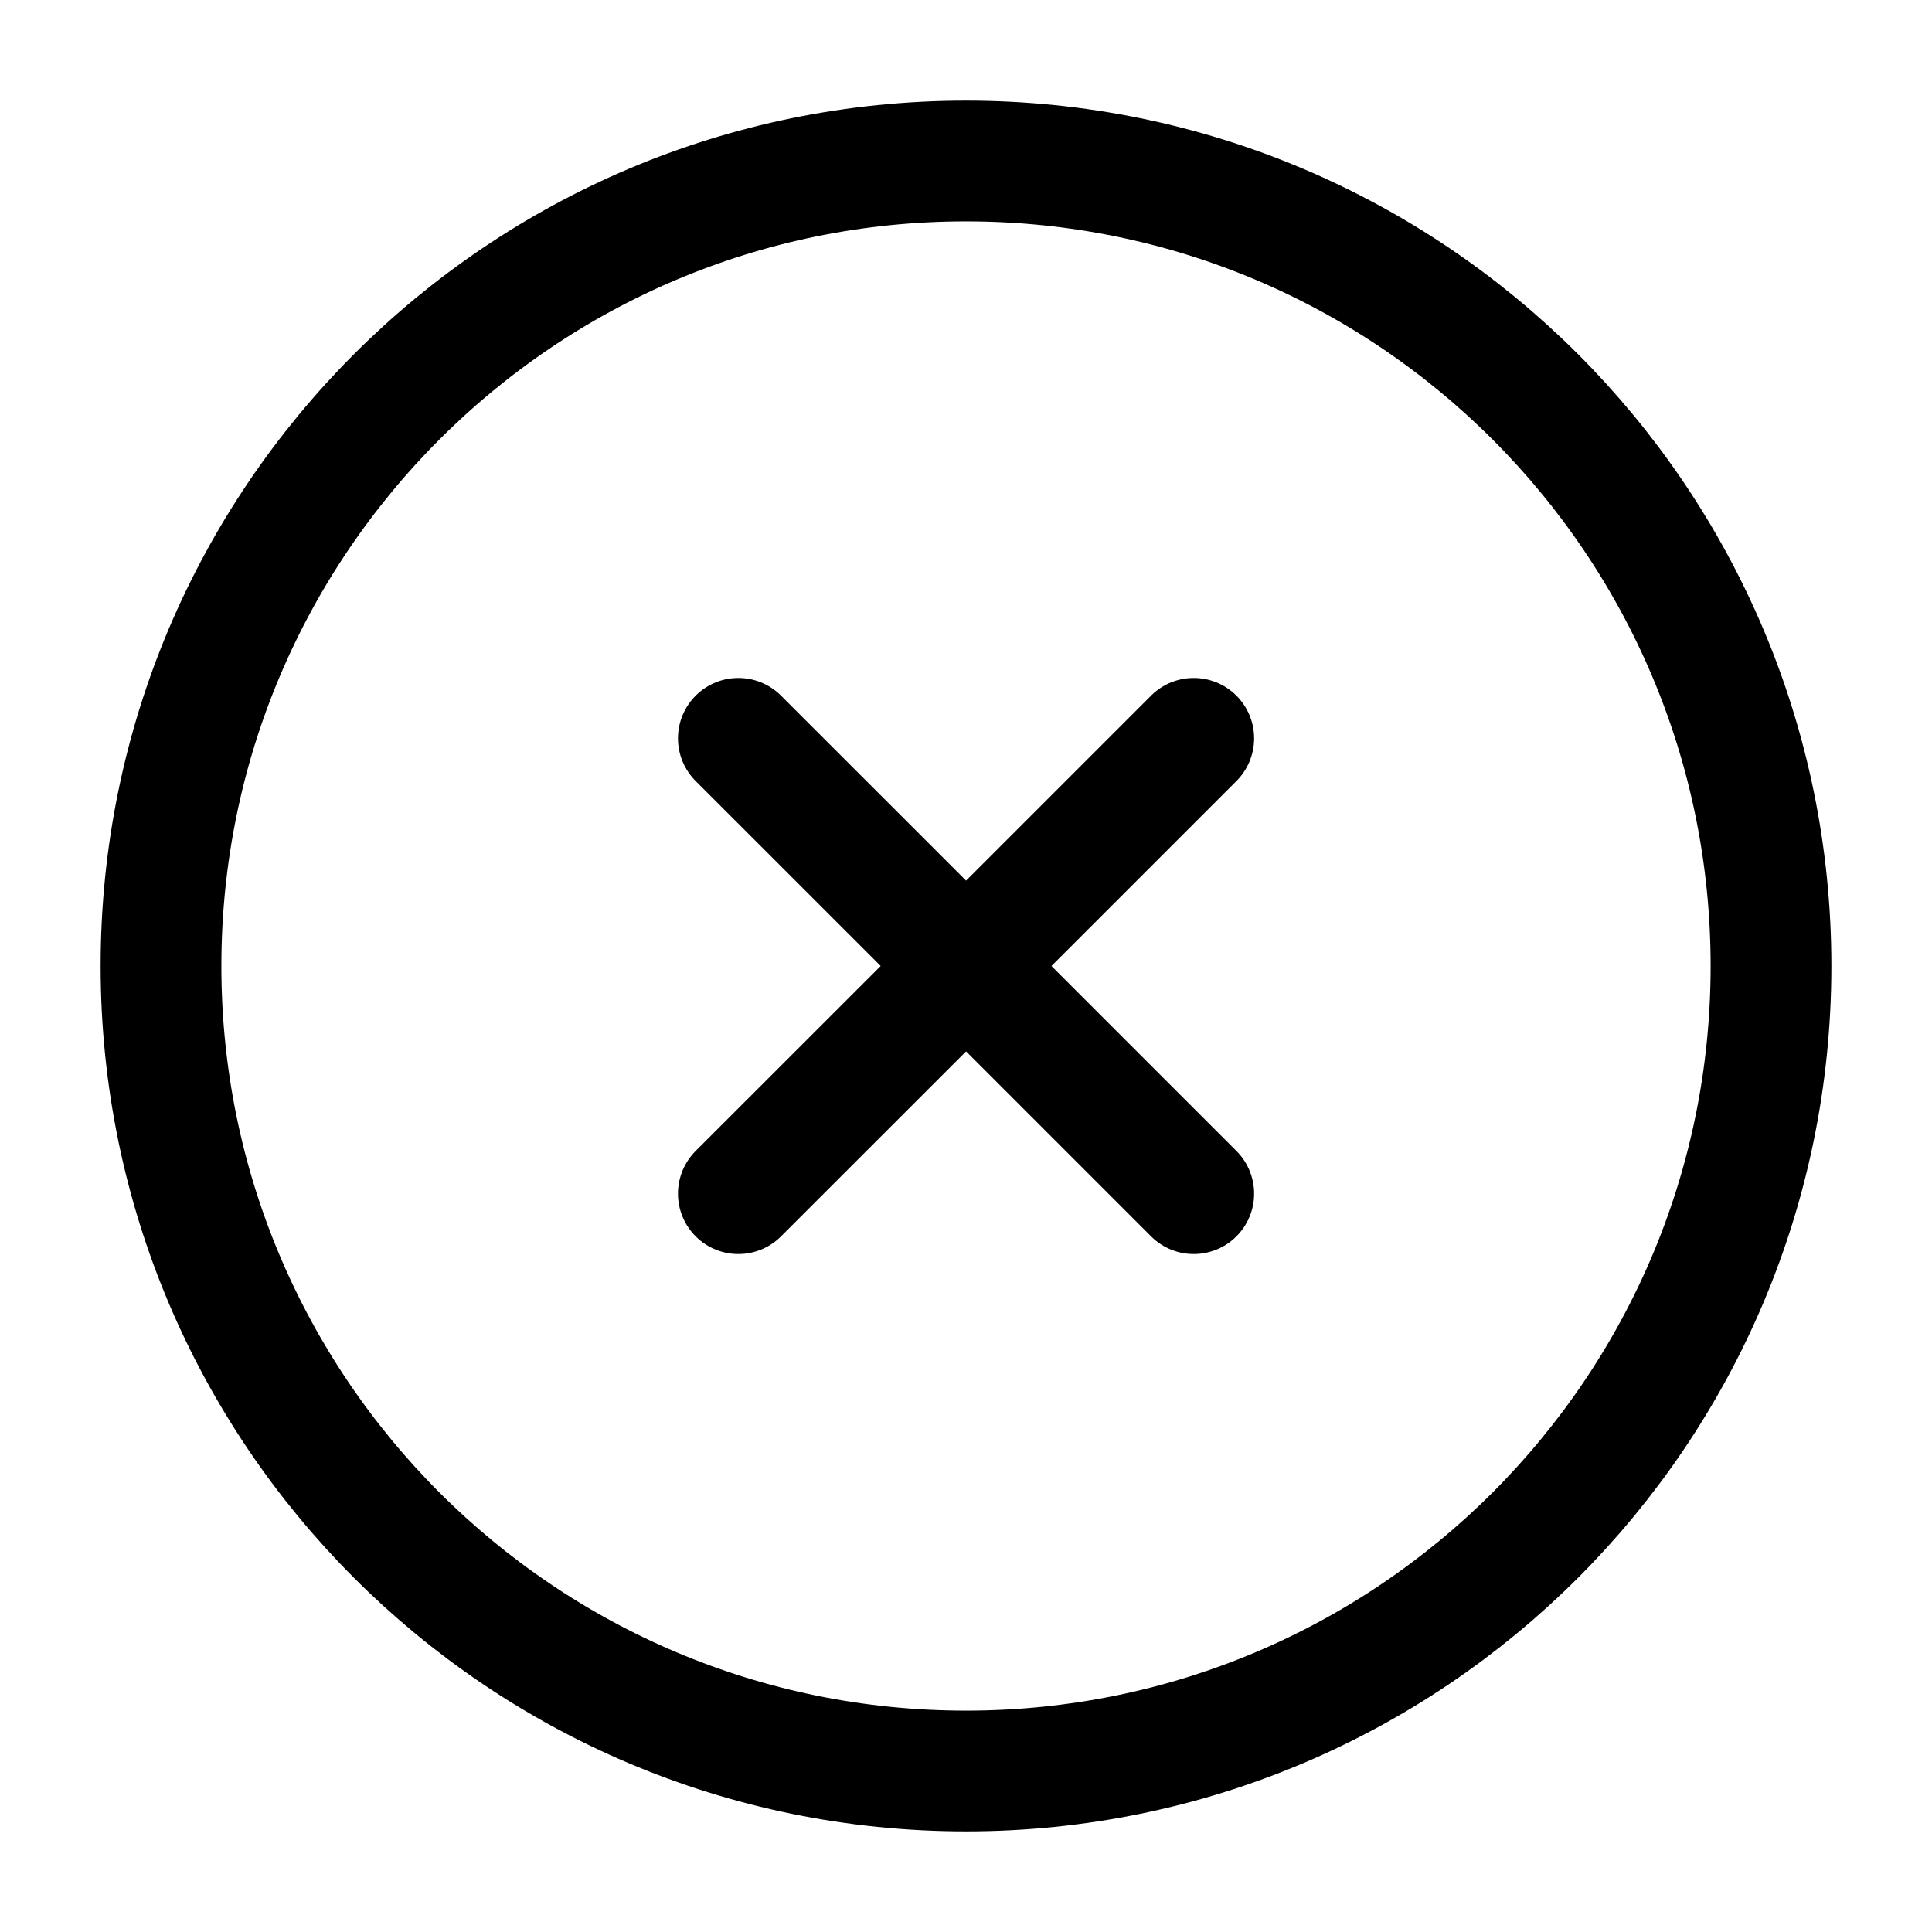
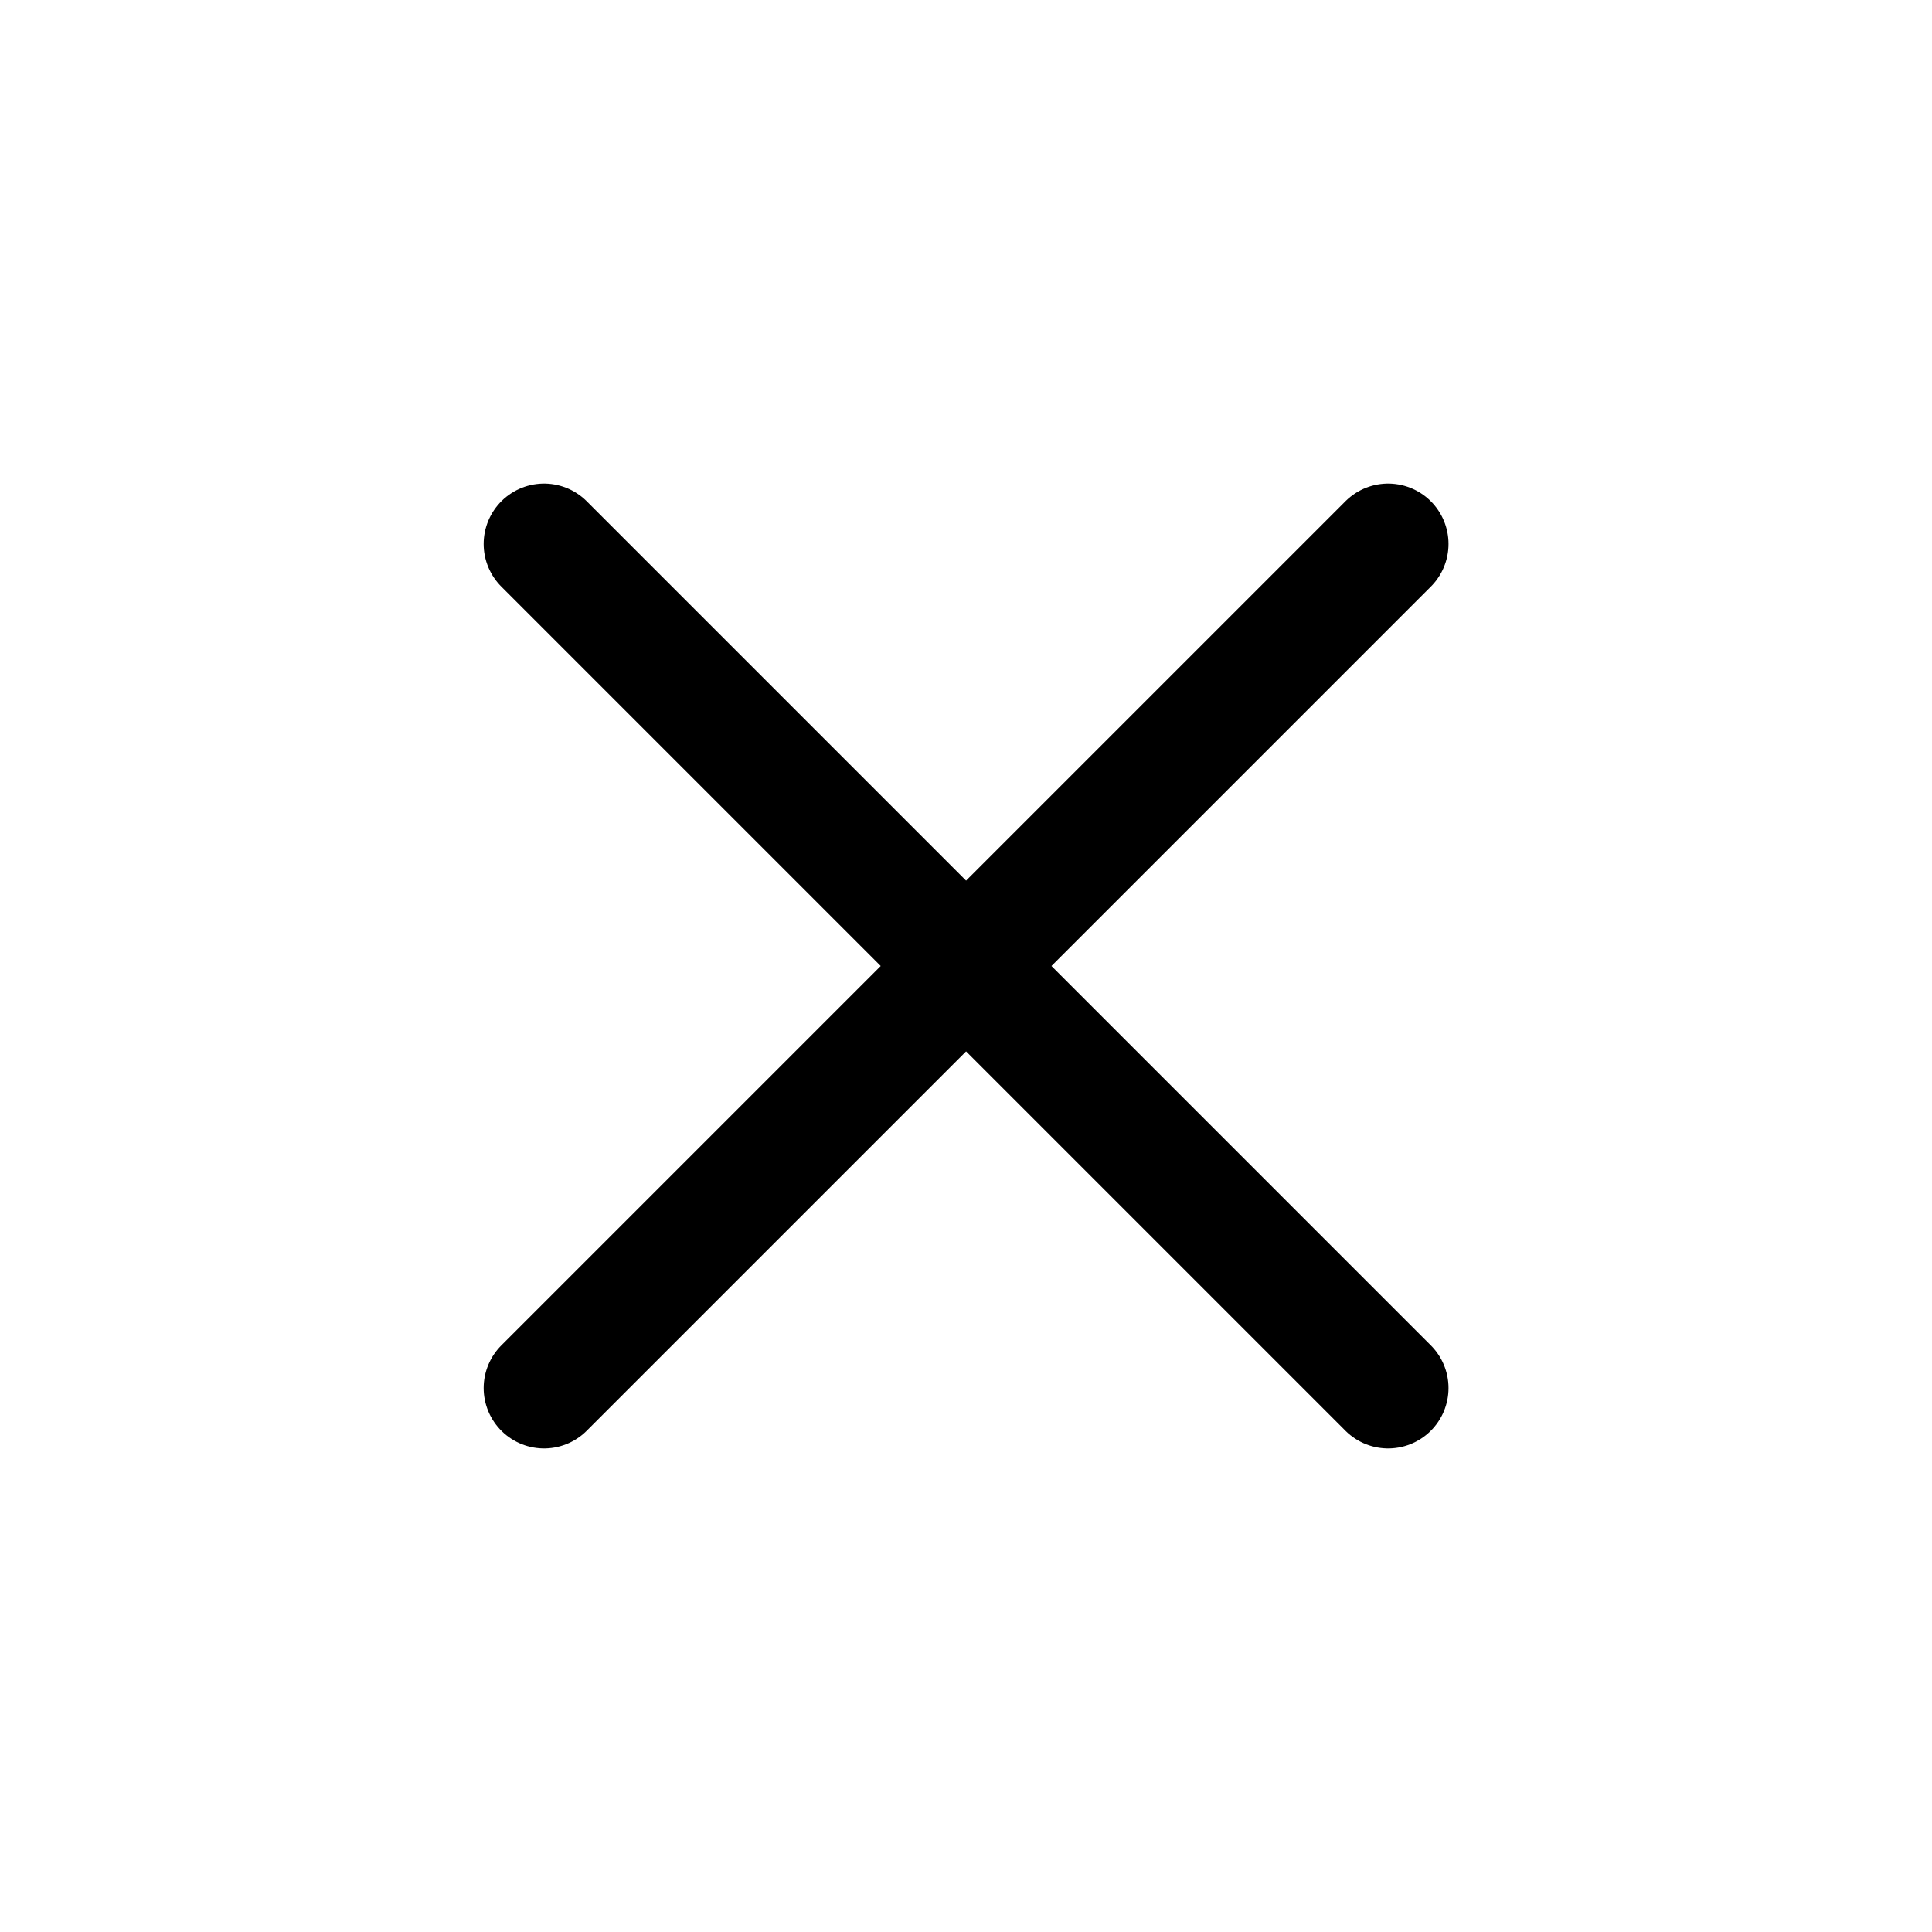
- <svg xmlns="http://www.w3.org/2000/svg" width="16px" height="16px" fill="none" stroke-width="1.5" viewBox="0 0 24 24" color="#000000">
-   <path stroke="#000000" stroke-width="1.5" stroke-linecap="round" stroke-linejoin="round" d="M9.172 14.828 12.001 12m2.828-2.828L12.001 12m0 0L9.172 9.172M12.001 12l2.828 2.828M12 22c5.523 0 10-4.477 10-10S17.523 2 12 2 2 6.477 2 12s4.477 10 10 10Z" />
+ <svg xmlns="http://www.w3.org/2000/svg" width="16px" height="16px" stroke-width="1.5" viewBox="0 0 24 24" fill="none" color="#000000">
+   <path d="M6.758 17.243L12.001 12M17.244 6.757L12.001 12M12.001 12L6.758 6.757M12.001 12L17.244 17.243" stroke="#000000" stroke-width="1.5" stroke-linecap="round" stroke-linejoin="round" />
</svg>
